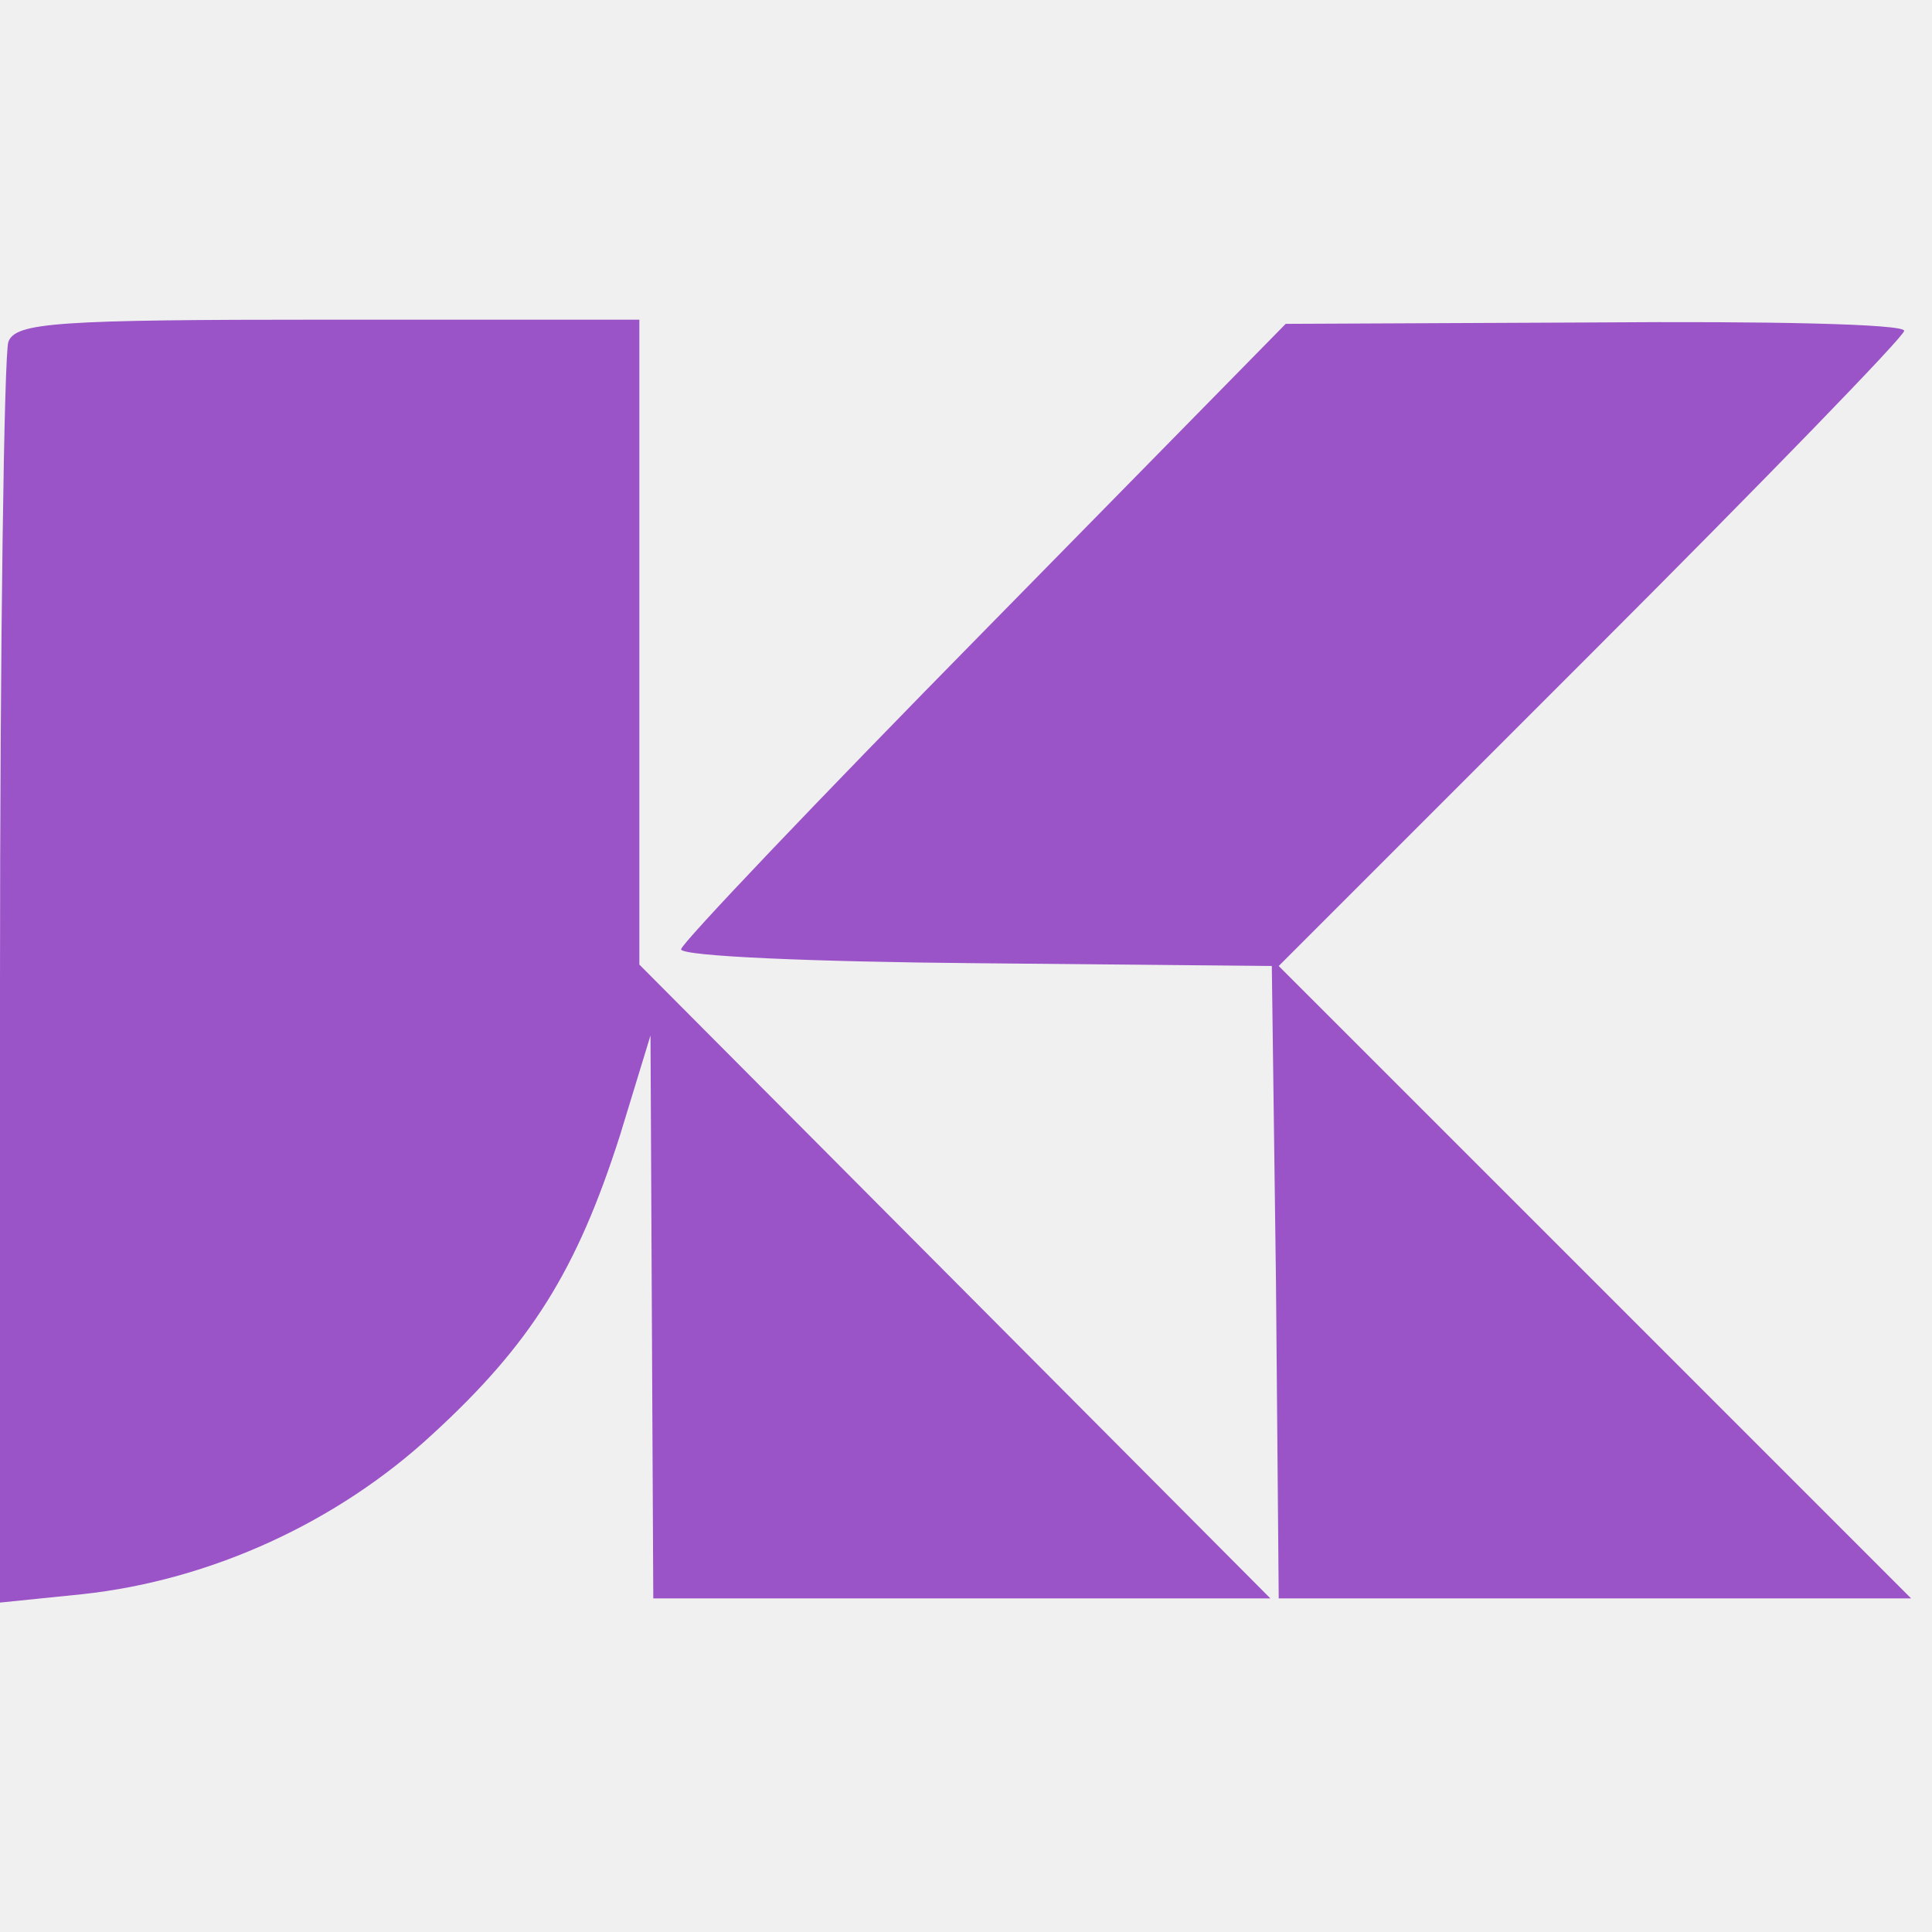
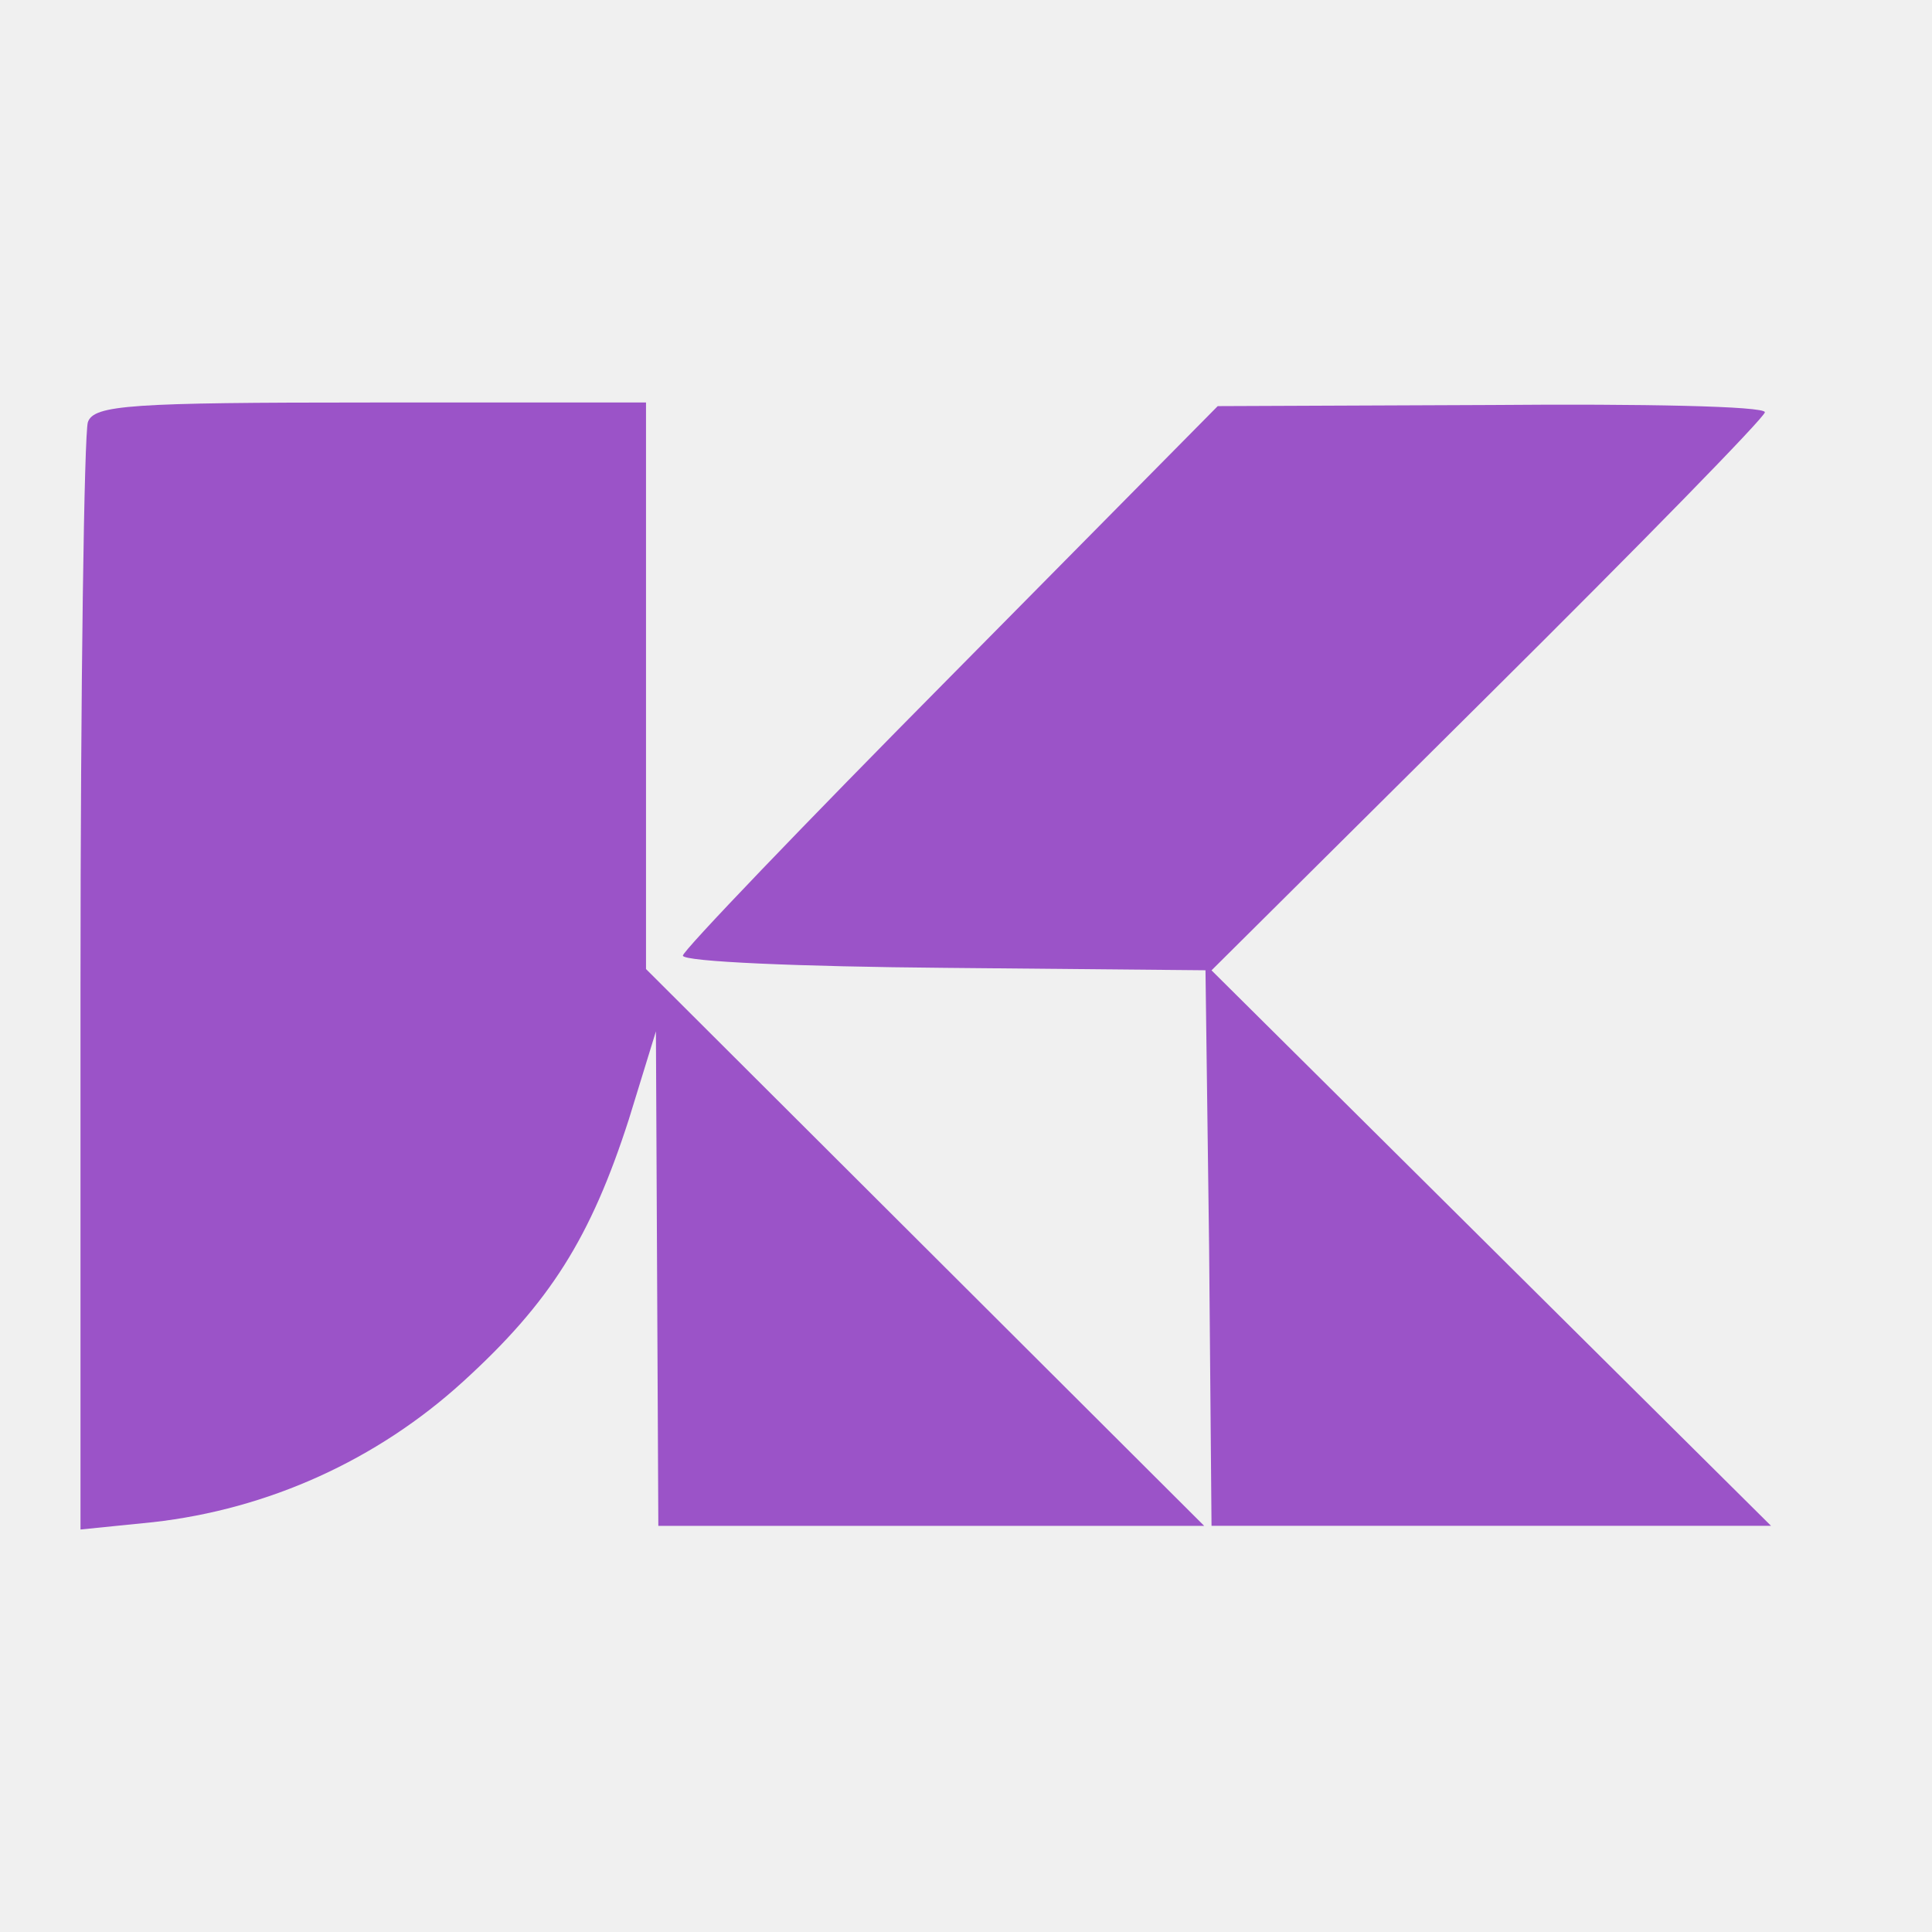
- <svg xmlns="http://www.w3.org/2000/svg" width="59" height="59" fill="none">
-   <g clip-path="url(#a)" fill="#9B53C8">
-     <path d="M.255 10.442C.127 10.824 0 19.61 0 30.009V48.94l2.504-.255c3.948-.424 7.81-2.207 10.697-4.88 3.013-2.76 4.414-5.01 5.73-9.127l.934-3.056.042 8.574.043 8.617h18.846l-9.636-9.678-9.635-9.678V9.762h-9.508c-8.277 0-9.55.085-9.762.68Z" />
-     <path d="M30.052 19.27c-5.094 5.179-9.253 9.55-9.253 9.72 0 .213 4.074.383 9.04.425l9 .085.127 9.635.084 9.678h19.313l-9.677-9.678L39.05 29.5l9.55-9.55c5.264-5.264 9.551-9.678 9.551-9.848 0-.212-4.245-.297-9.423-.255l-9.465.043-9.211 9.38Z" />
-   </g>
-   <defs>
-     <clipPath id="a">
-       <path fill="#fff" d="M0 0h59v59H0z" />
-     </clipPath>
-   </defs>
+ <svg xmlns="http://www.w3.org/2000/svg" width="24" height="24" fill="none">
+   <path d="M1.092 5.243C1.046 5.379 1 8.519 1 12.235V19l.901-.091a6.856 6.856 0 0 0 3.849-1.744c1.084-.986 1.588-1.79 2.062-3.261l.336-1.092.03 6.143h6.781l-6.934-6.917V5h-3.42c-2.979 0-3.437.03-3.513.243Z" fill="#9B53C8" />
+   <path d="M11.813 8.398c-1.833 1.85-3.33 3.412-3.33 3.473 0 .076 1.467.137 3.254.152l3.238.03.045 3.443.03 3.458H22l-6.95-6.9 3.437-3.414c1.894-1.88 3.437-3.458 3.437-3.519 0-.076-1.528-.106-3.39-.09l-3.407.014-3.314 3.353Z" fill="#9B53C8" />
</svg>
